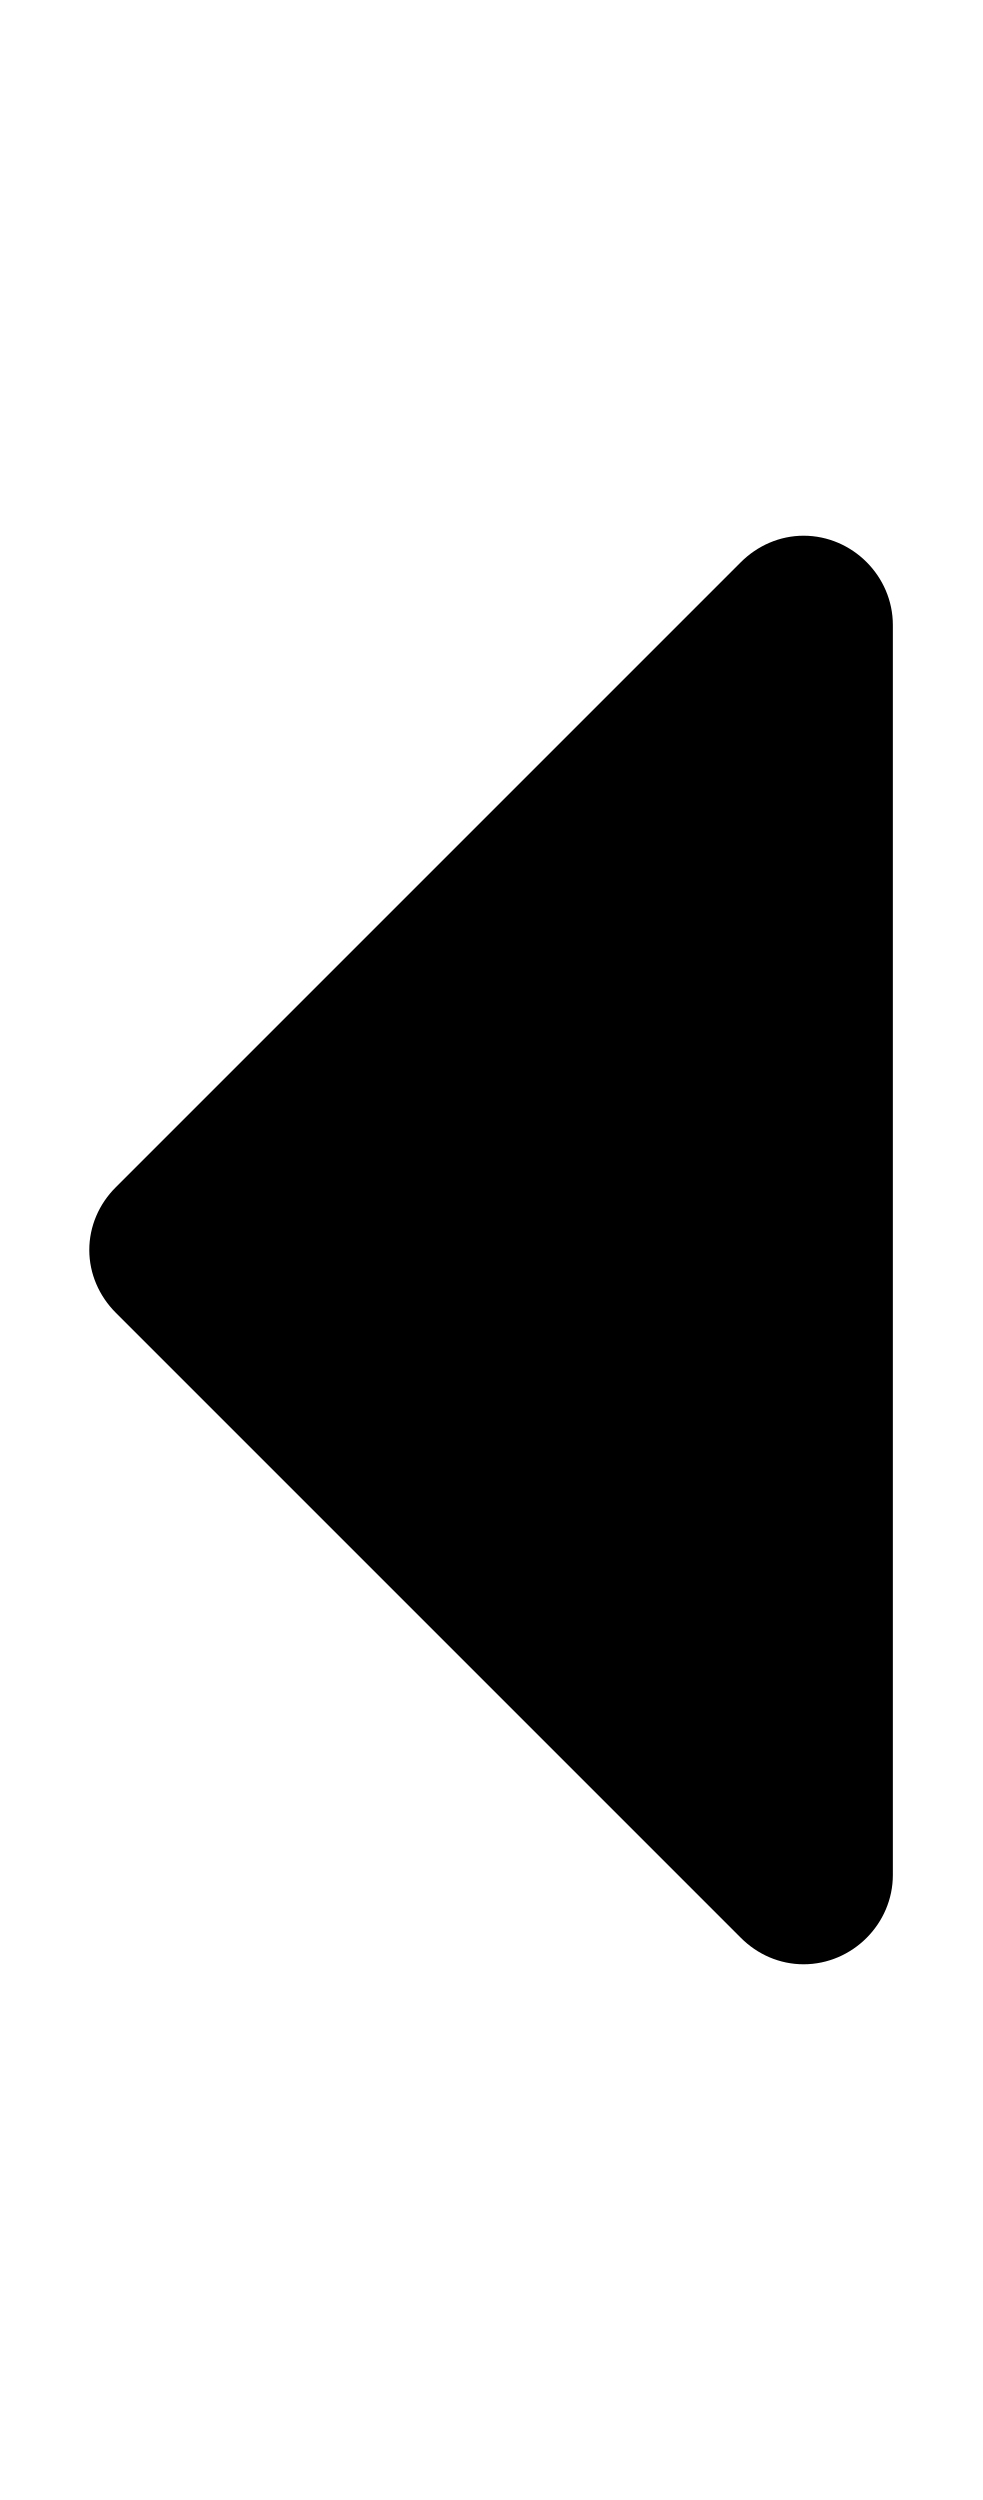
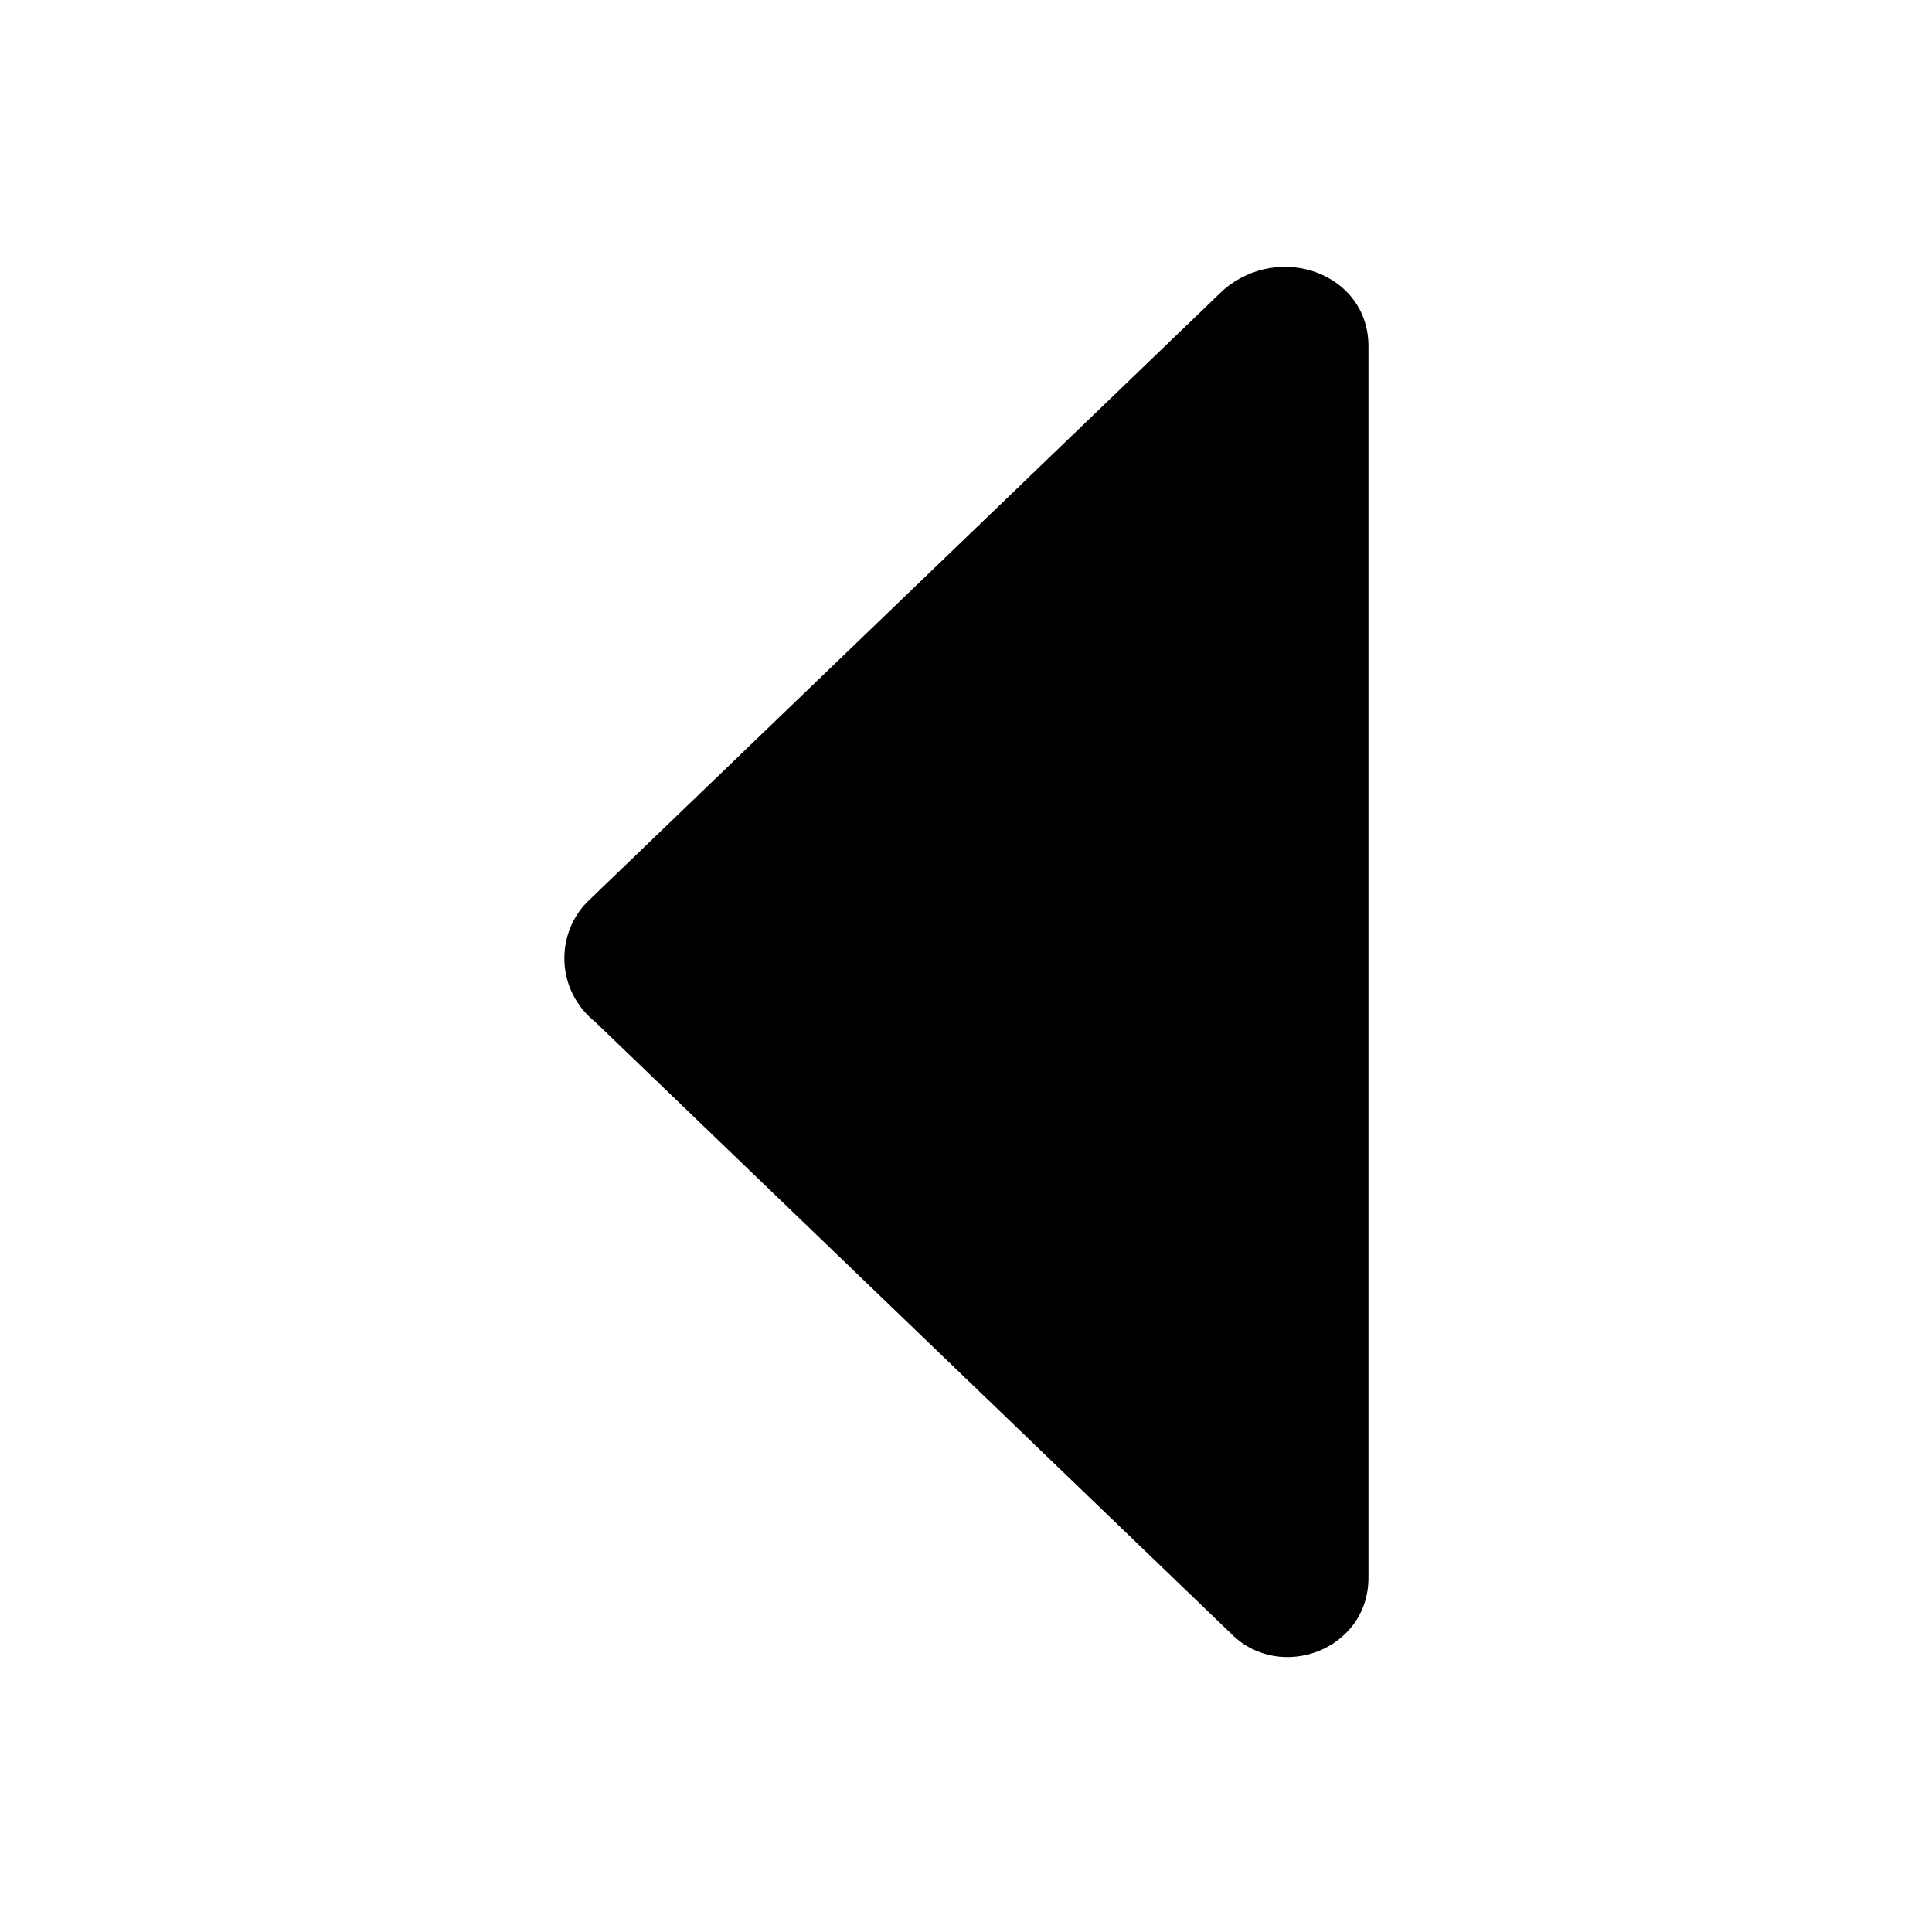
- <svg xmlns="http://www.w3.org/2000/svg" version="1.1" width="11" height="28" viewBox="0 0 11 28">
-   <path d="M10 7v14c0 0.547-0.453 1-1 1-0.266 0-0.516-0.109-0.703-0.297l-7-7c-0.187-0.187-0.297-0.438-0.297-0.703s0.109-0.516 0.297-0.703l7-7c0.187-0.187 0.438-0.297 0.703-0.297 0.547 0 1 0.453 1 1z" />
+ <svg xmlns="http://www.w3.org/2000/svg" version="1.1" width="32" height="32" viewBox="0 0 32 32">
+   <path d="M9.733 14.933l10.533-10.133c0.933-0.8 2.4-0.267 2.4 0.933v20.4c0 1.2-1.467 1.733-2.267 0.933l-10.533-10.133c-0.667-0.533-0.667-1.467-0.133-2z" />
</svg>
